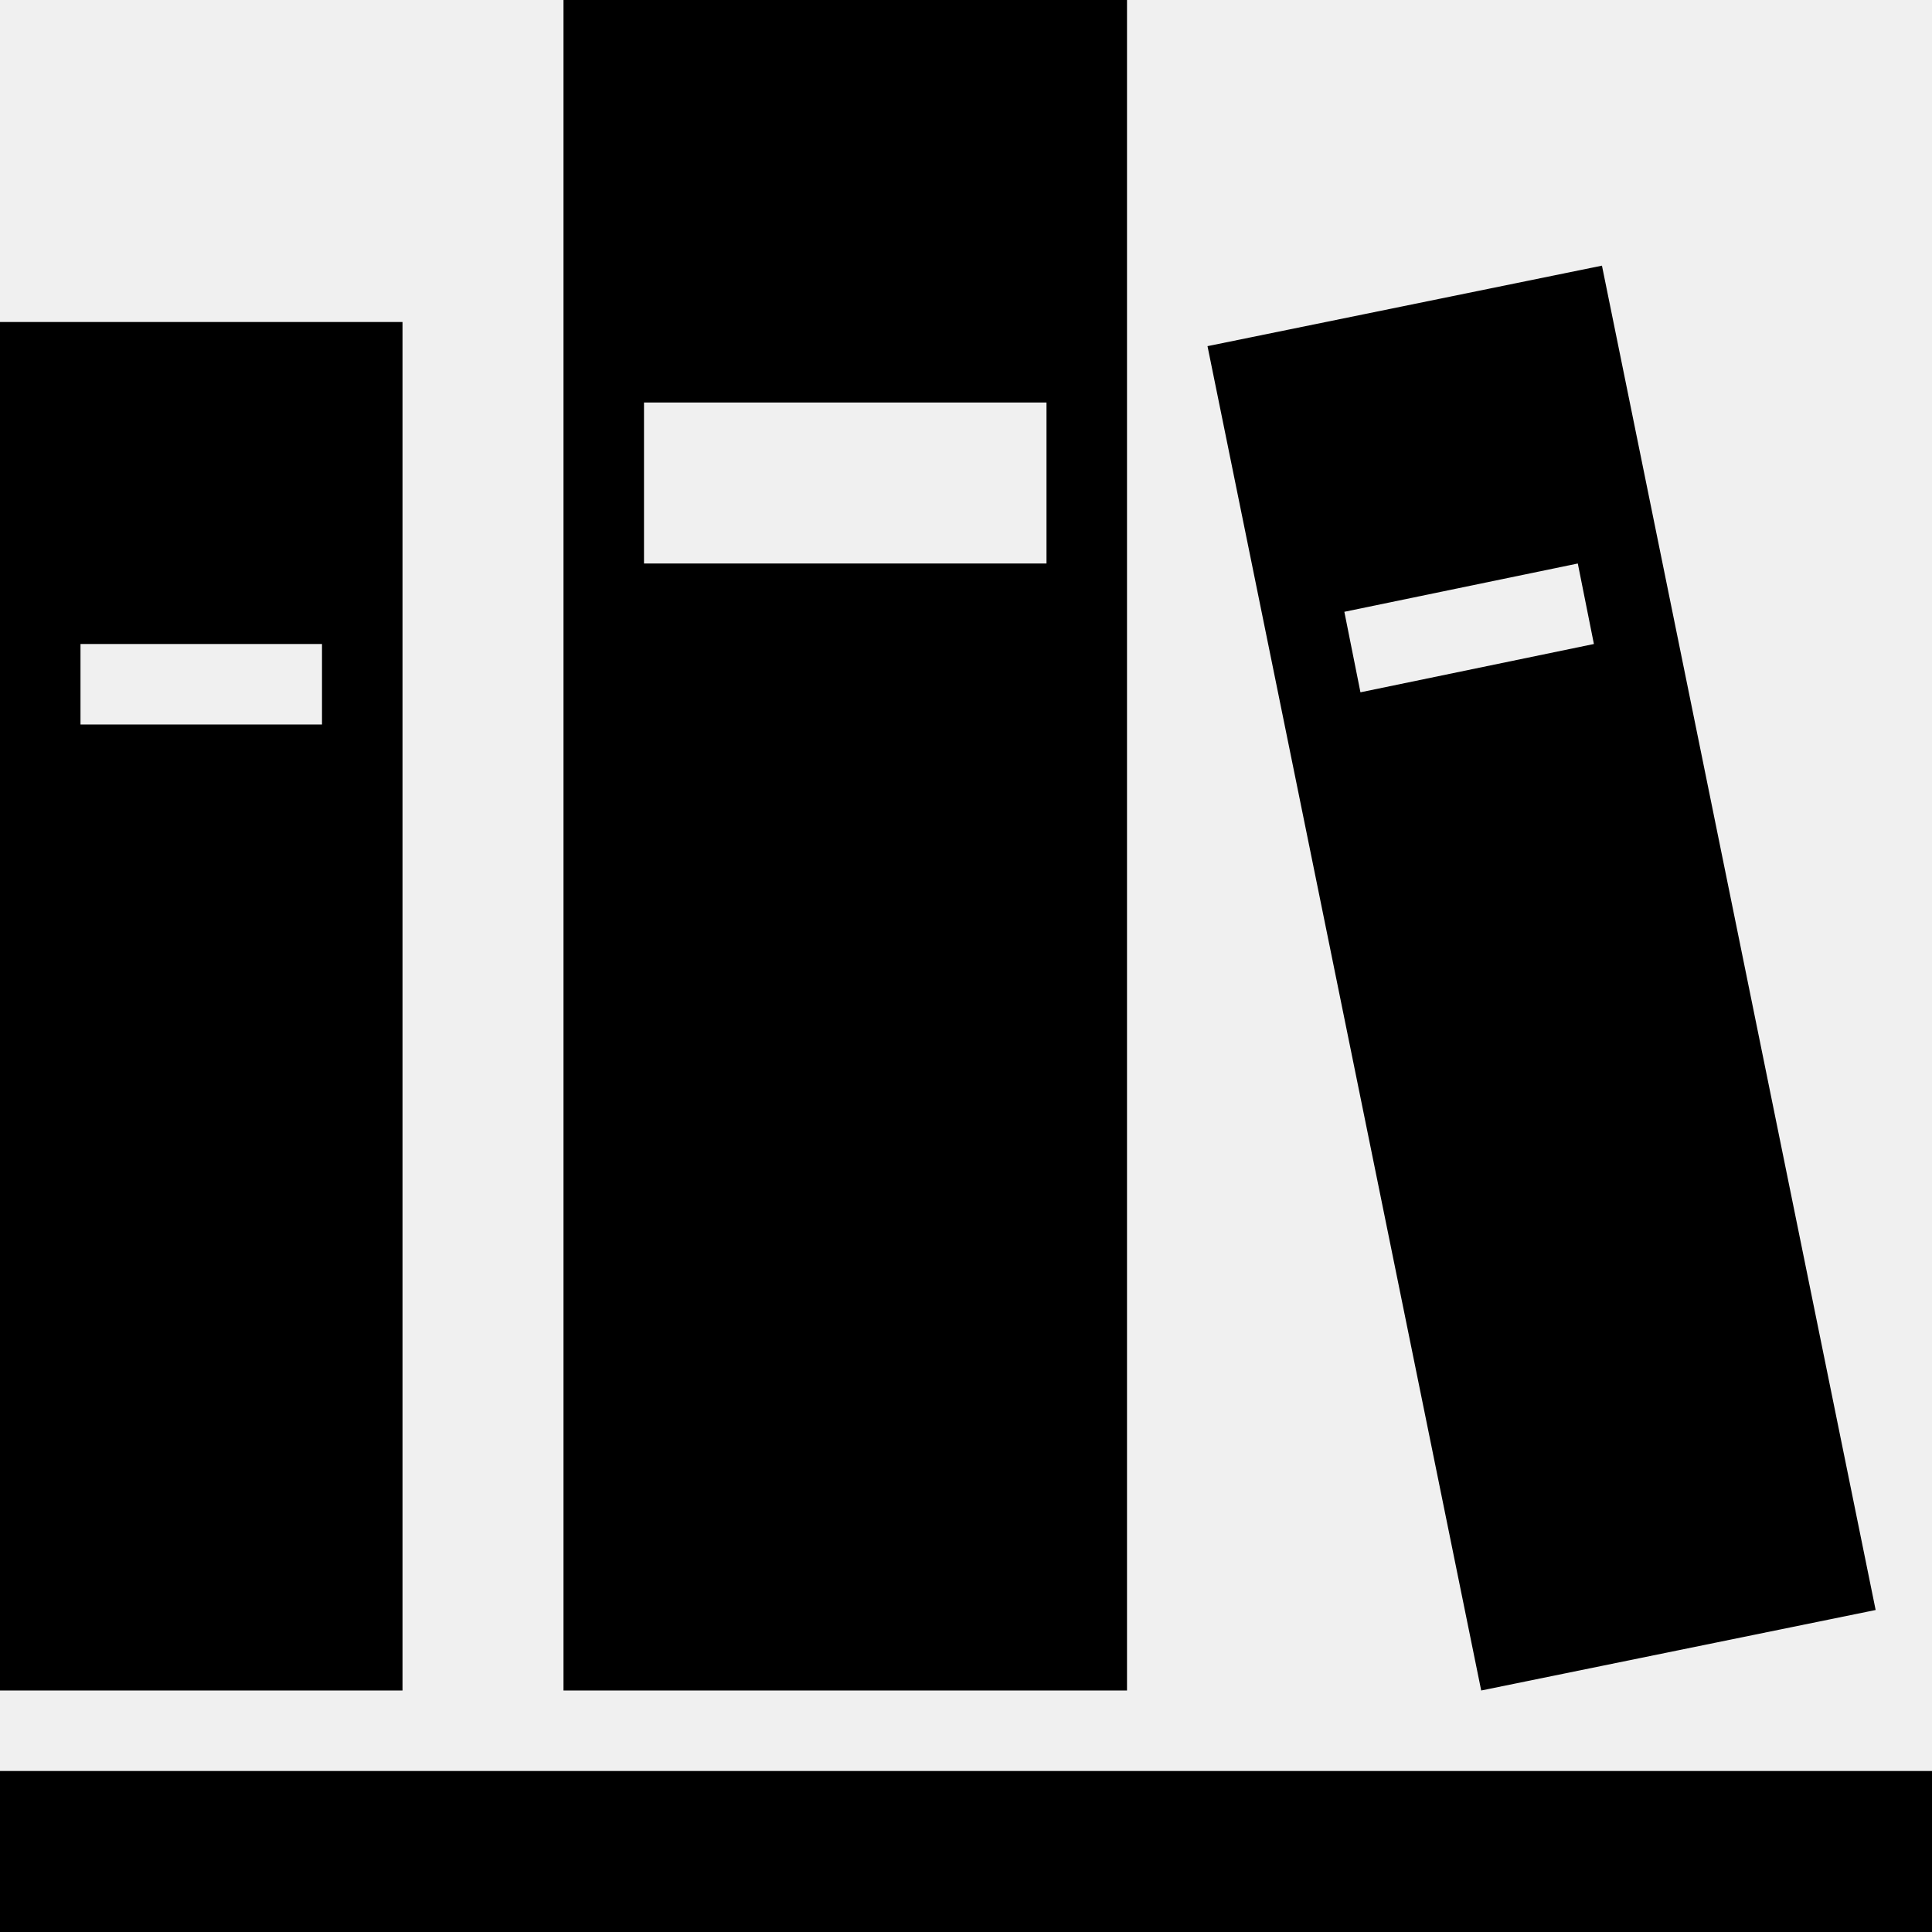
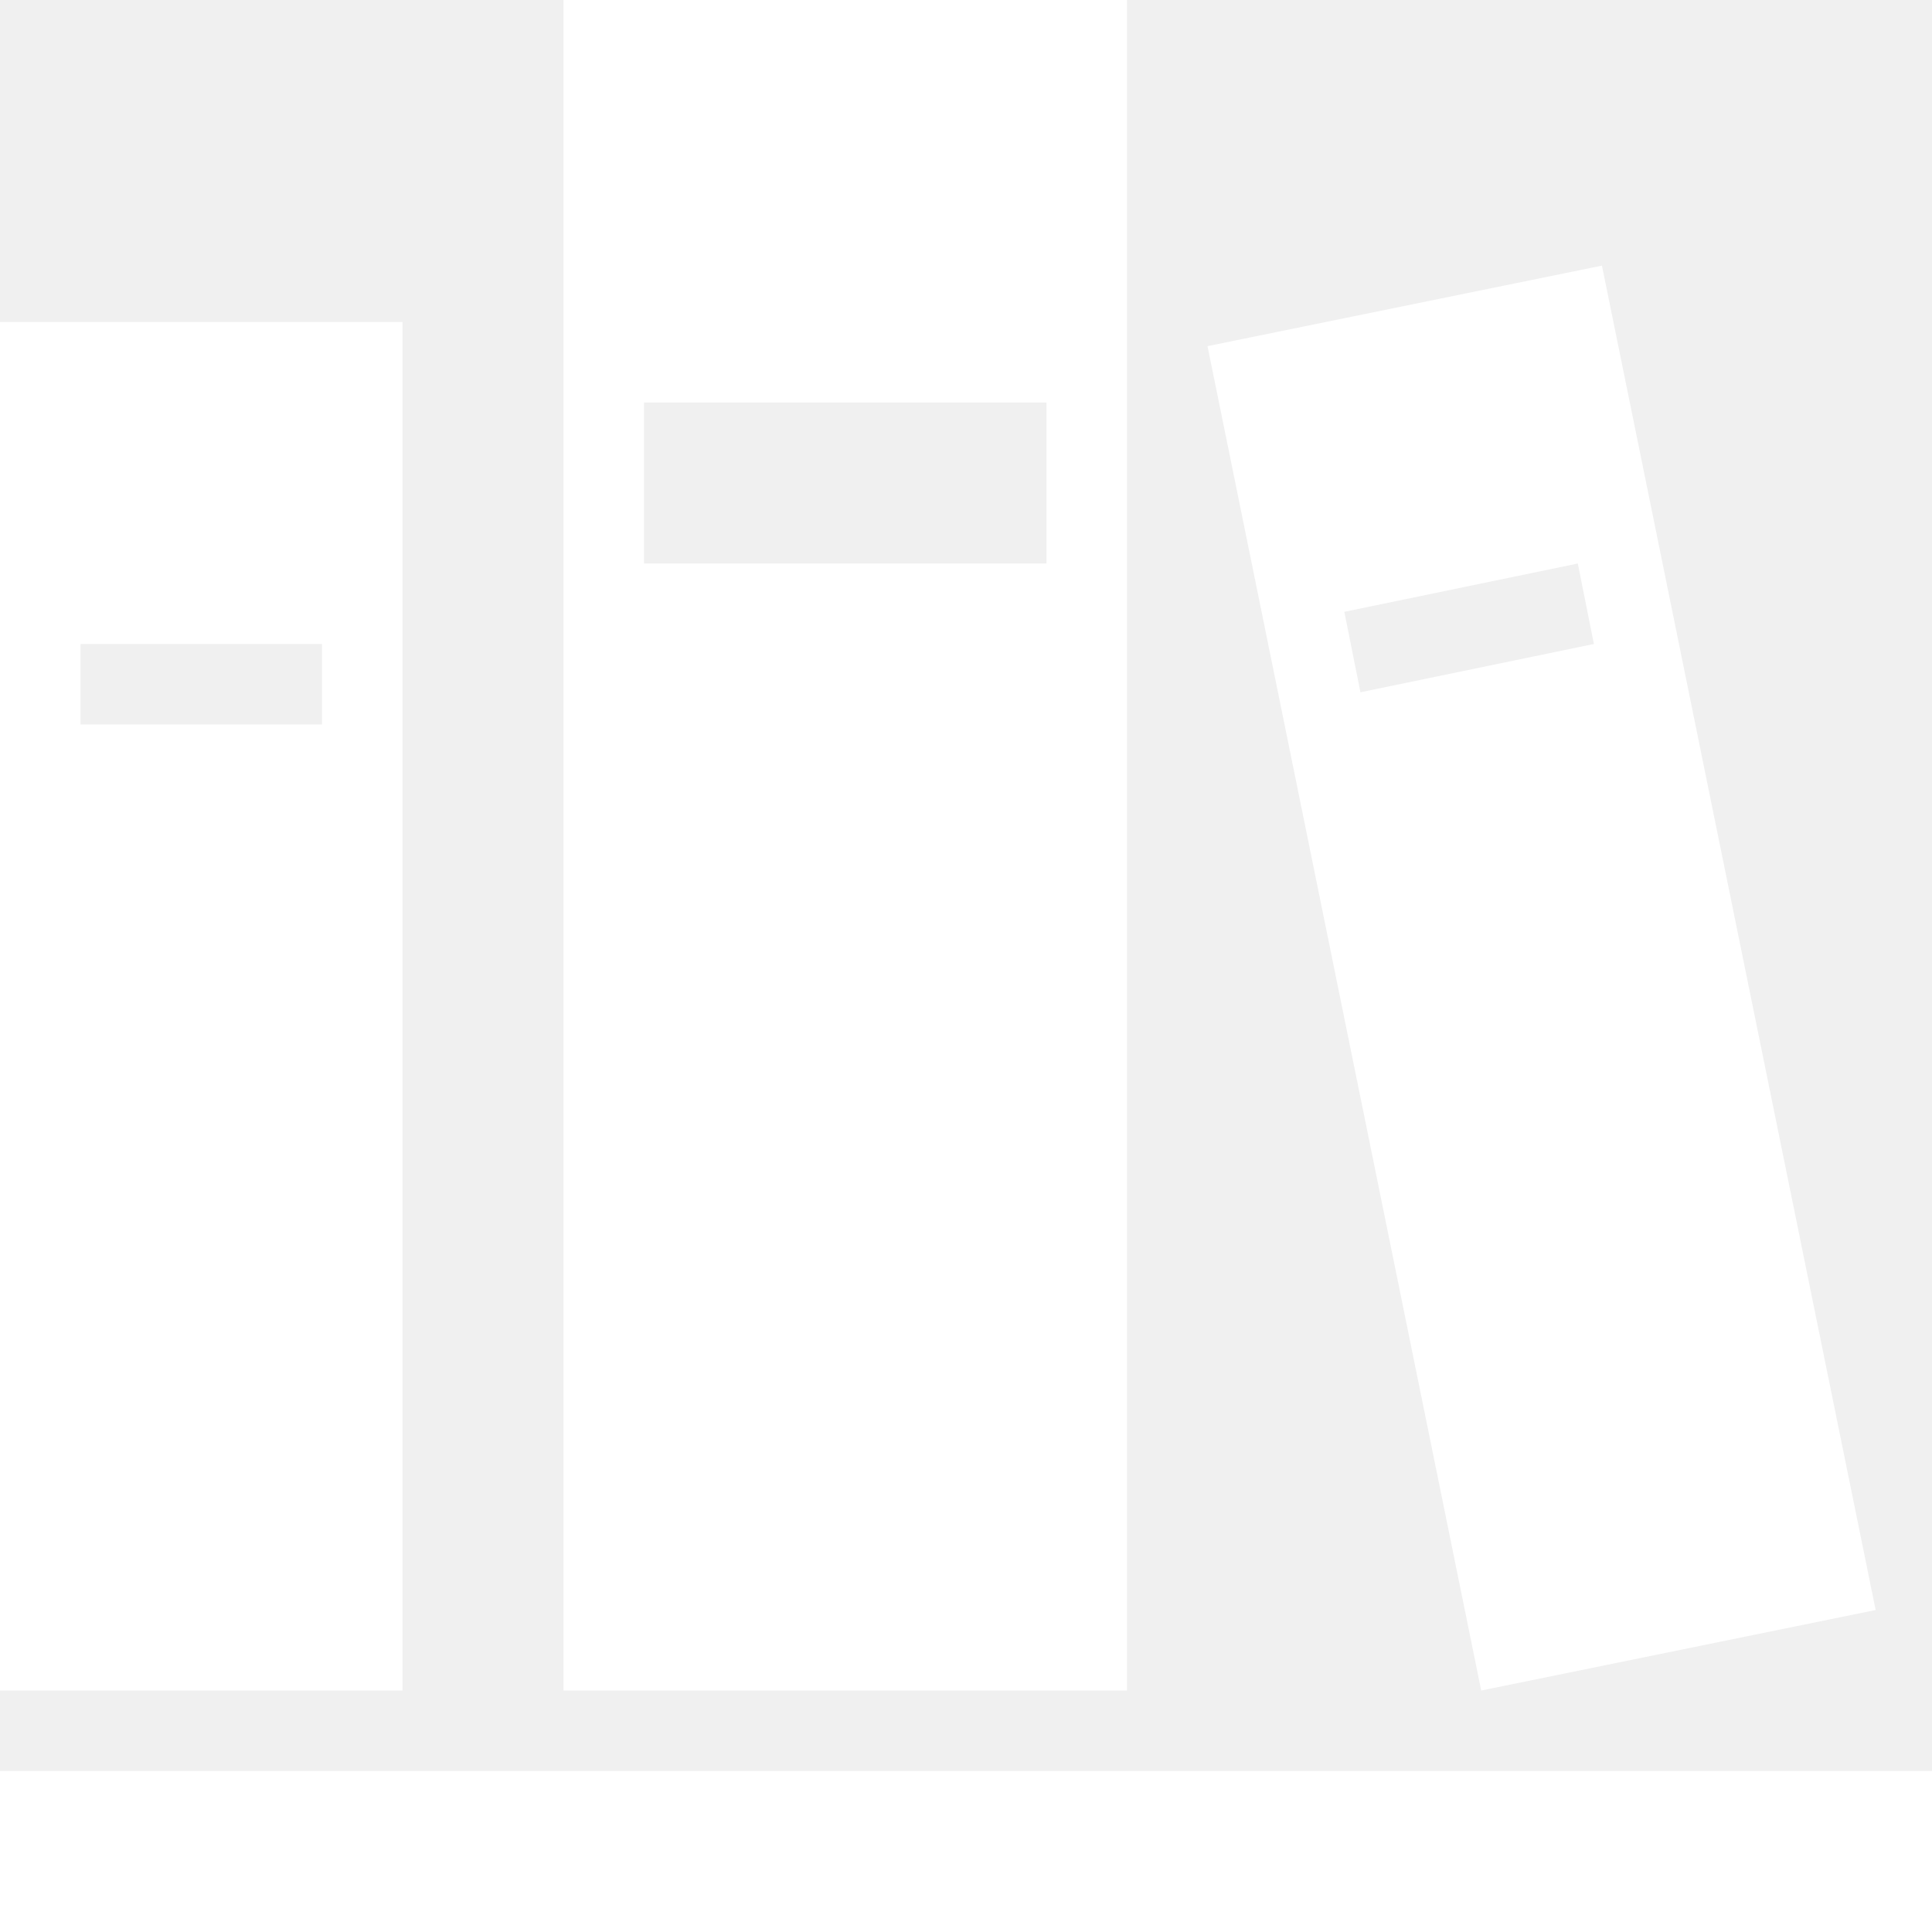
<svg xmlns="http://www.w3.org/2000/svg" version="1.2" baseProfile="tiny" id="Layer_1" x="0px" y="0px" viewBox="0 0 24 24" xml:space="preserve">
-   <path d="M1,8h3v1H1V8z M0,21h5V4H0V21z" />
-   <path d="M16.7,7.6L19.6,7l0.2,1l-2.9,0.6L16.7,7.6z M15,4.3L18.4,21l4.9-1L19.9,3.3L15,4.3z" />
-   <path d="M8,5h5v2H8V5z M7,21h7V0H7V21z" />
-   <rect y="22" width="24" height="2" />
+   <path fill="#ffffff" d="M1,8h3v1H1V8z M0,21h5V4H0V21z" />
+   <path fill="#ffffff" d="M16.7,7.6L19.6,7l0.2,1l-2.9,0.6L16.7,7.6z M15,4.3L18.4,21l4.9-1L19.9,3.3L15,4.3z" />
+   <path fill="#ffffff" d="M8,5h5v2H8V5z M7,21h7V0H7V21z" />
+   <rect fill="#ffffff" y="22" width="24" height="2" />
</svg>
